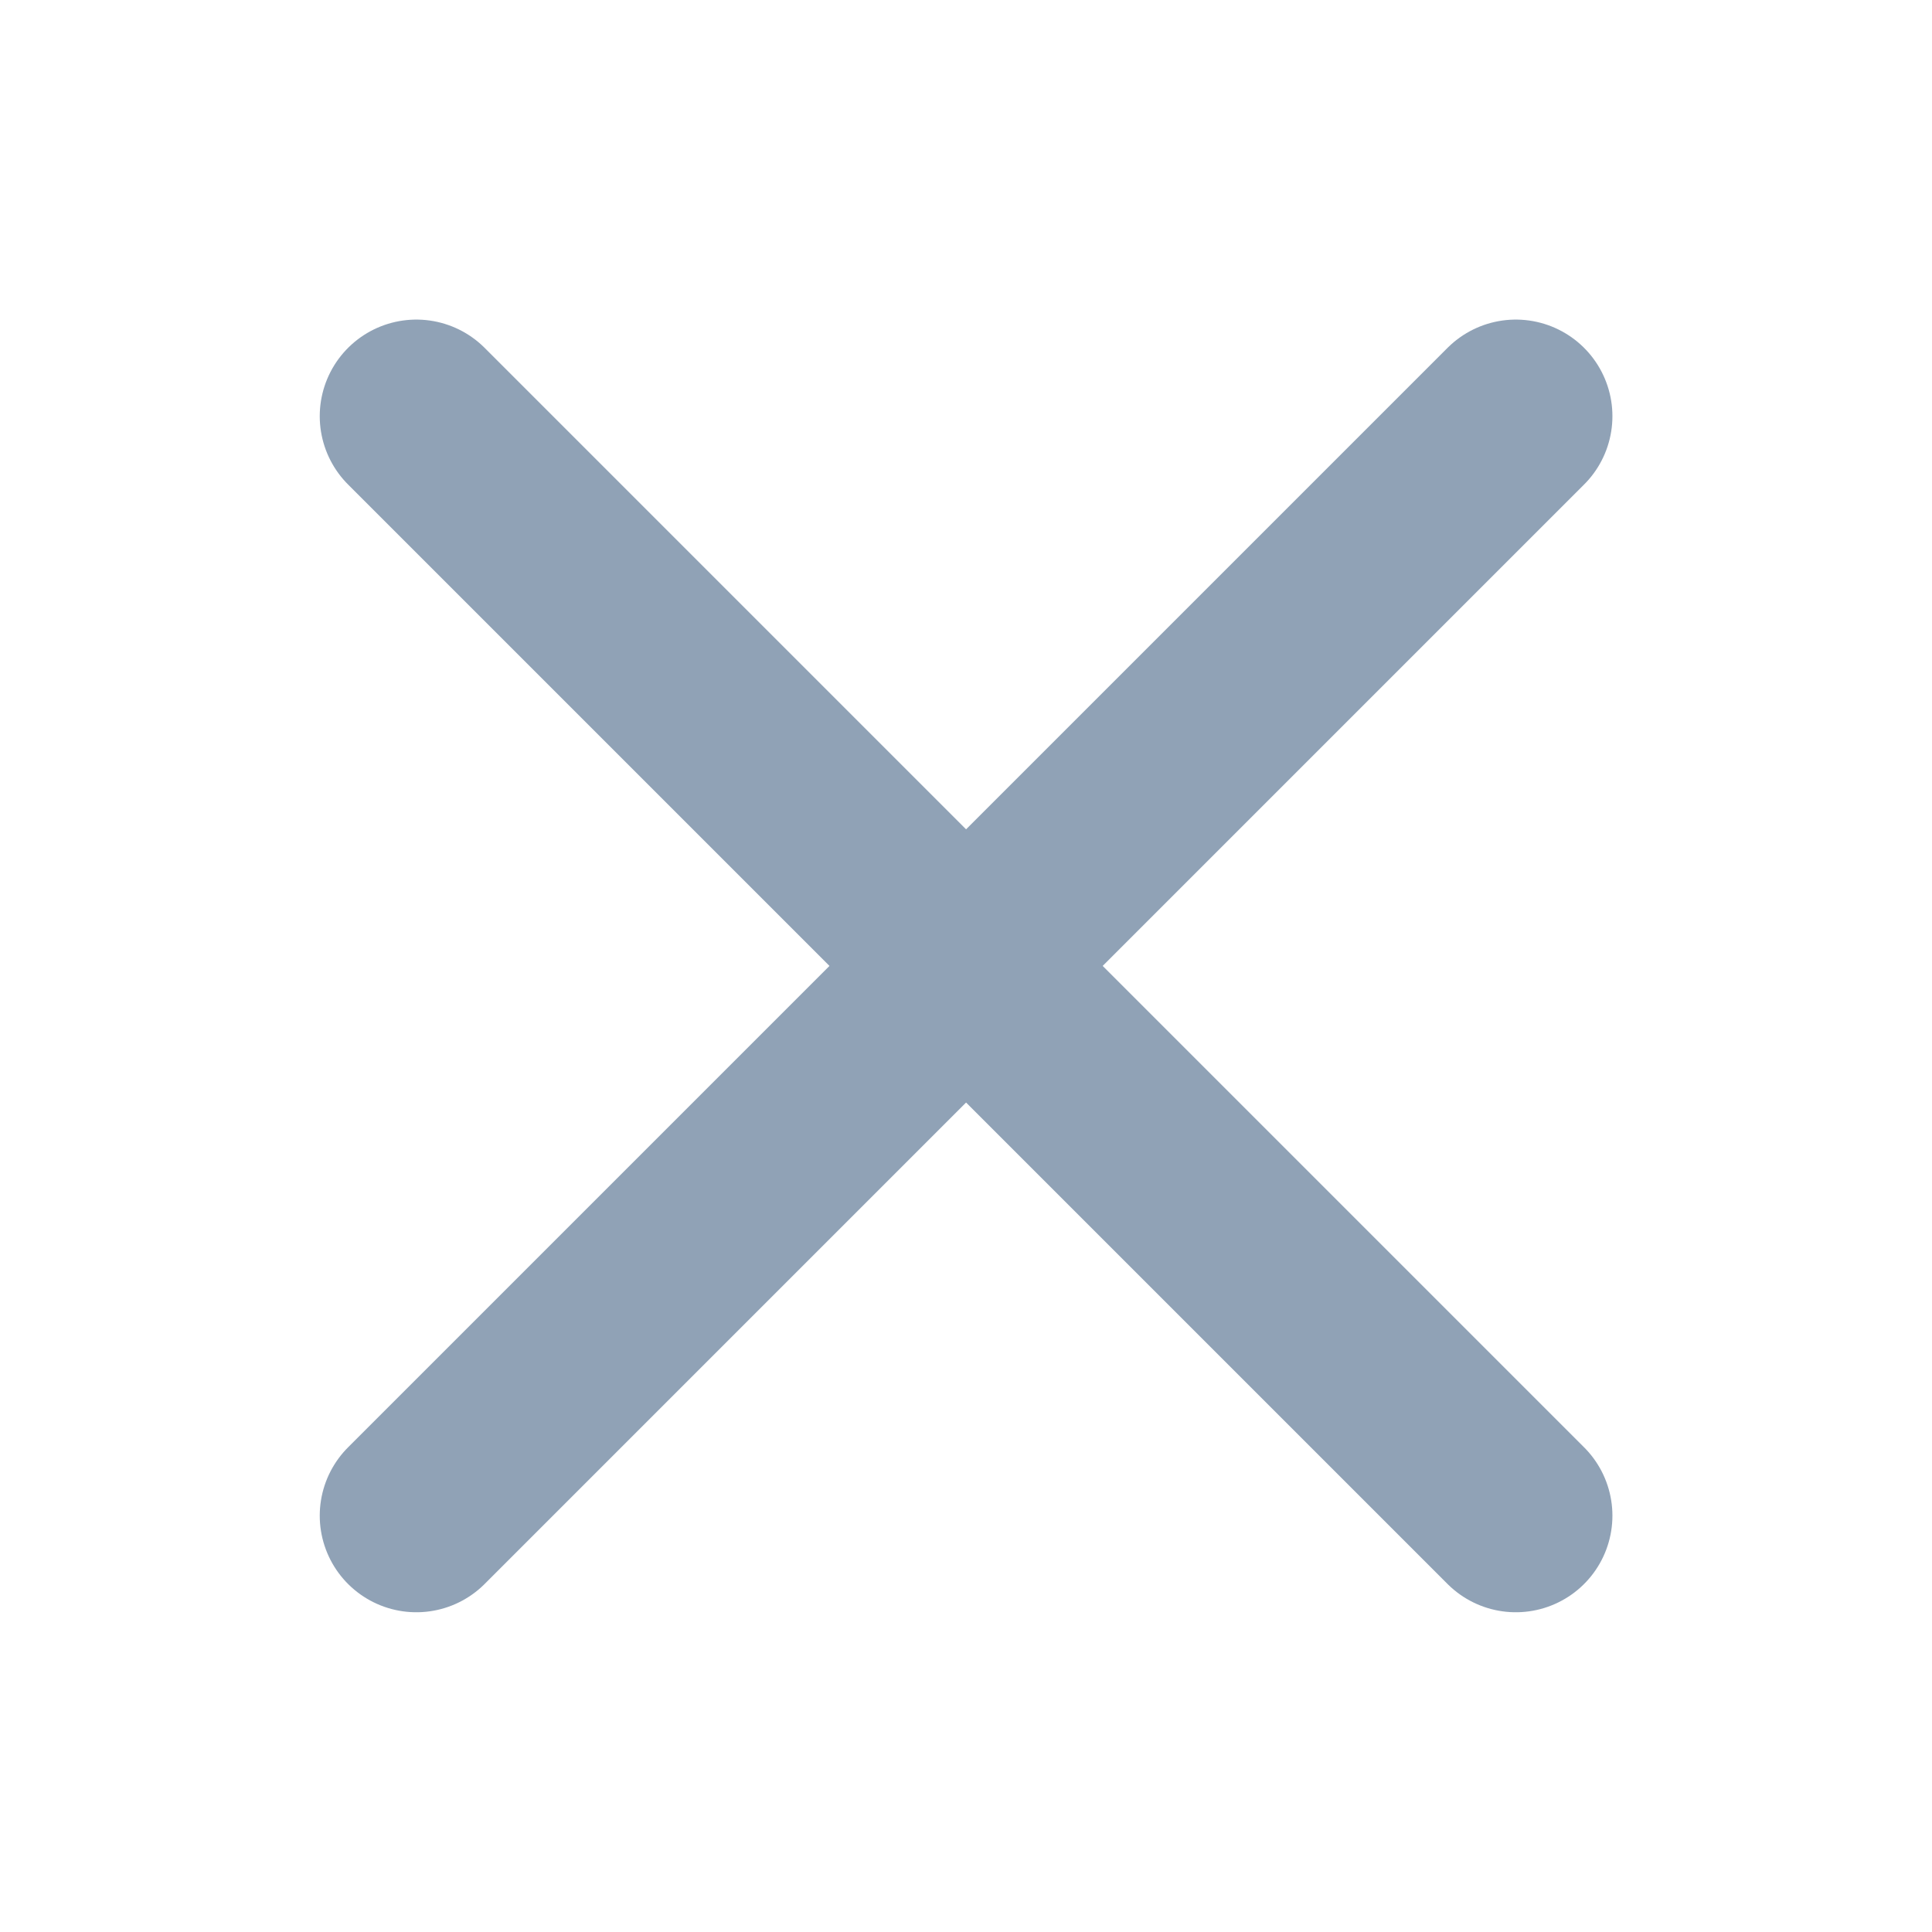
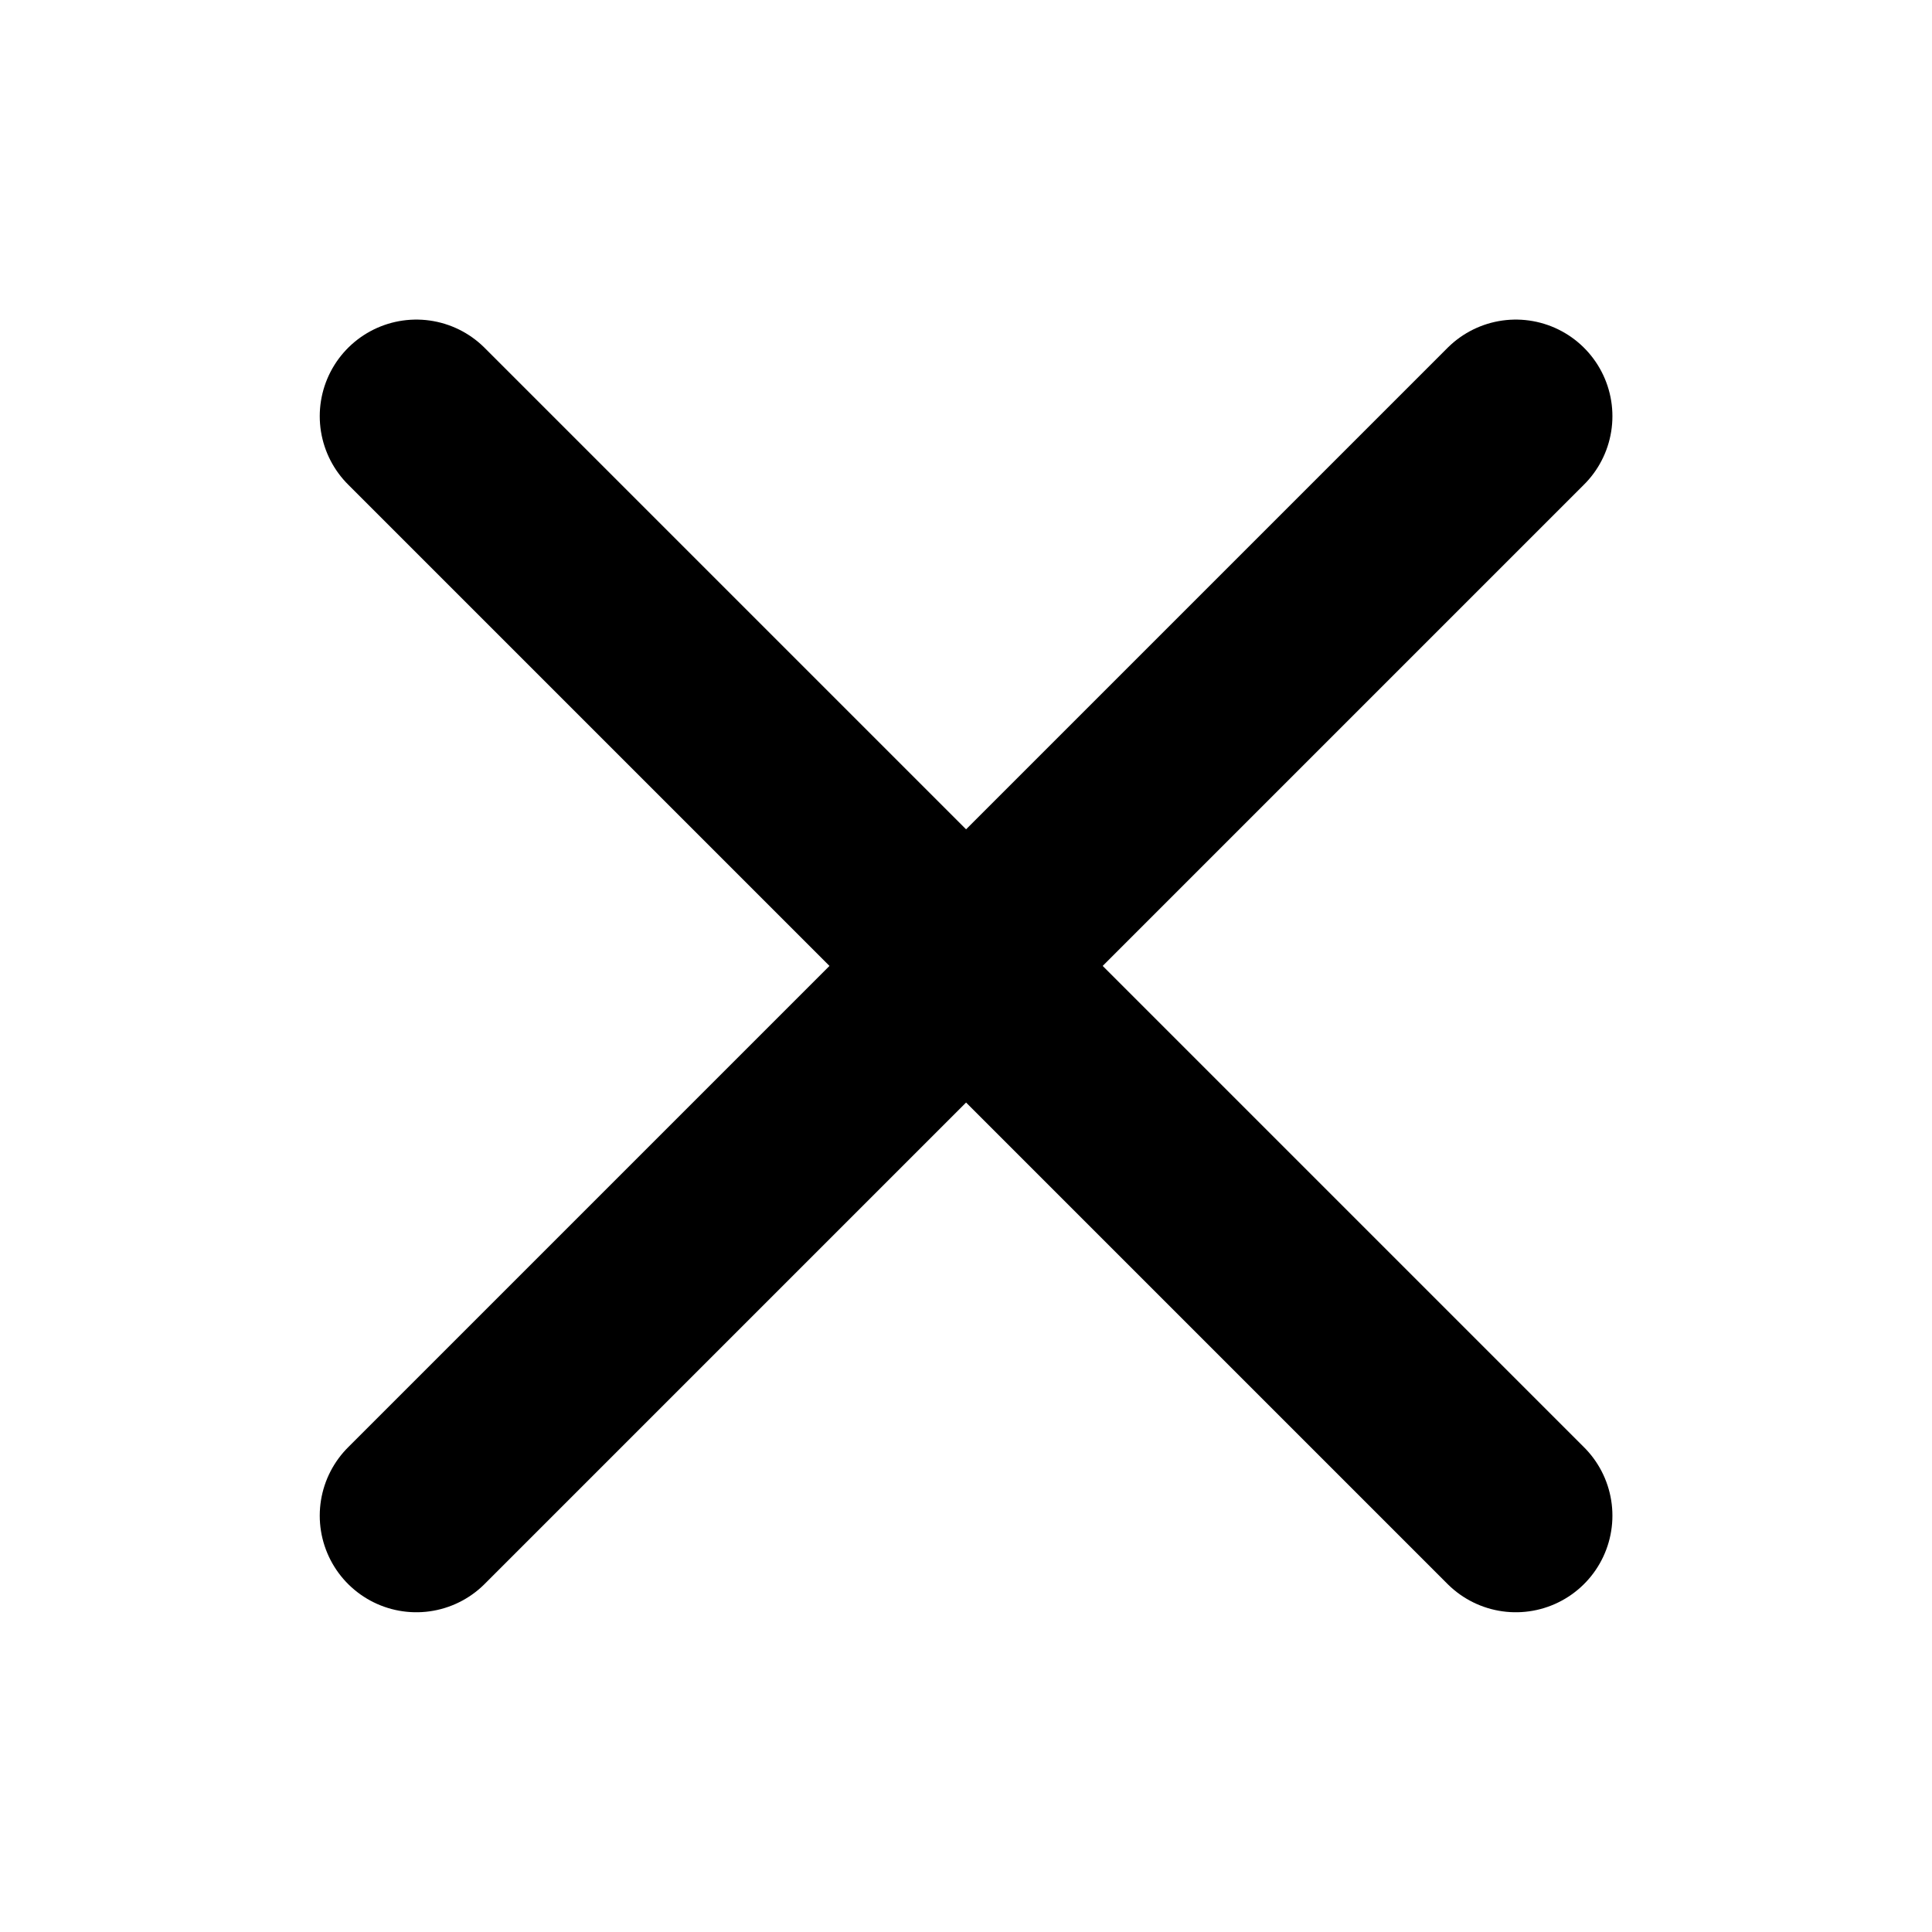
<svg xmlns="http://www.w3.org/2000/svg" width="12" height="12" viewBox="0 0 12 12" fill="none">
-   <path d="M2.586 9.414L9.415 2.585" stroke="#90A2B6" stroke-width="1.2" stroke-linecap="round" stroke-linejoin="round" />
-   <path d="M2.586 2.585L9.415 9.414" stroke="#90A2B6" stroke-width="1.2" stroke-linecap="round" stroke-linejoin="round" />
+   <path d="M2.586 9.414L9.415 2.585" stroke="currentColor" stroke-width="1.2" stroke-linecap="round" stroke-linejoin="round" />
+   <path d="M2.586 2.585L9.415 9.414" stroke="currentColor" stroke-width="1.2" stroke-linecap="round" stroke-linejoin="round" />
</svg>
